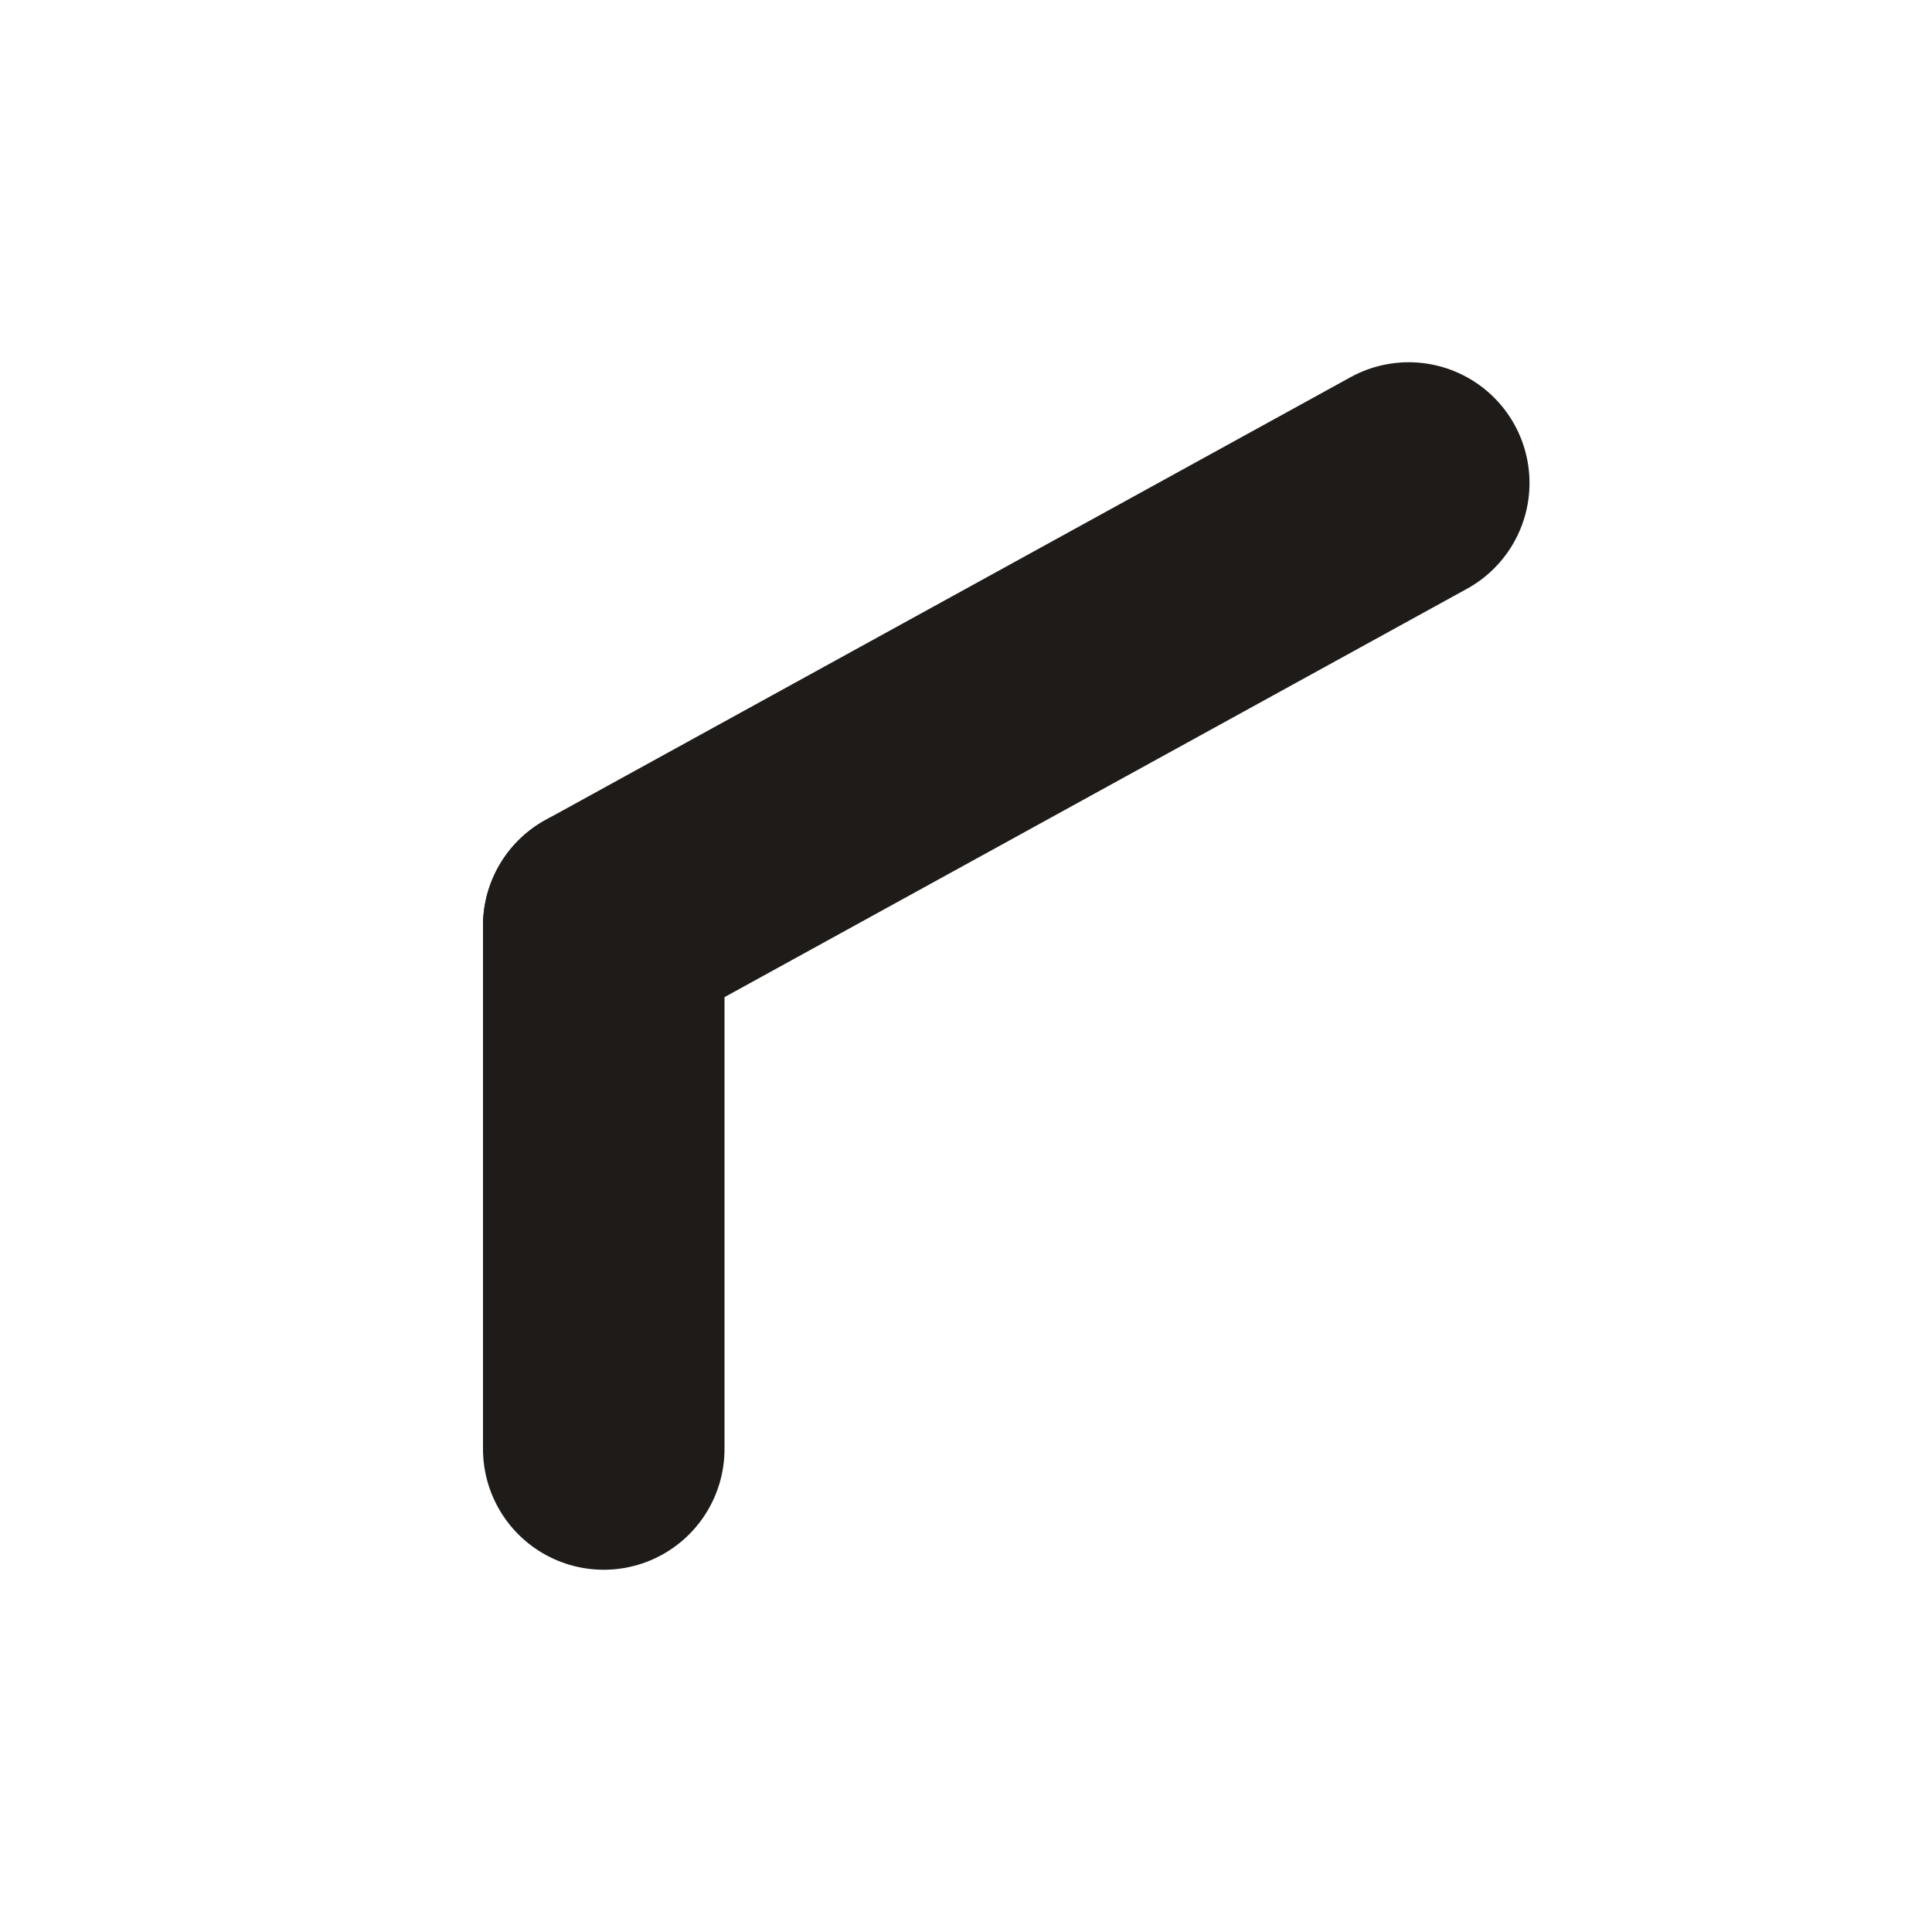
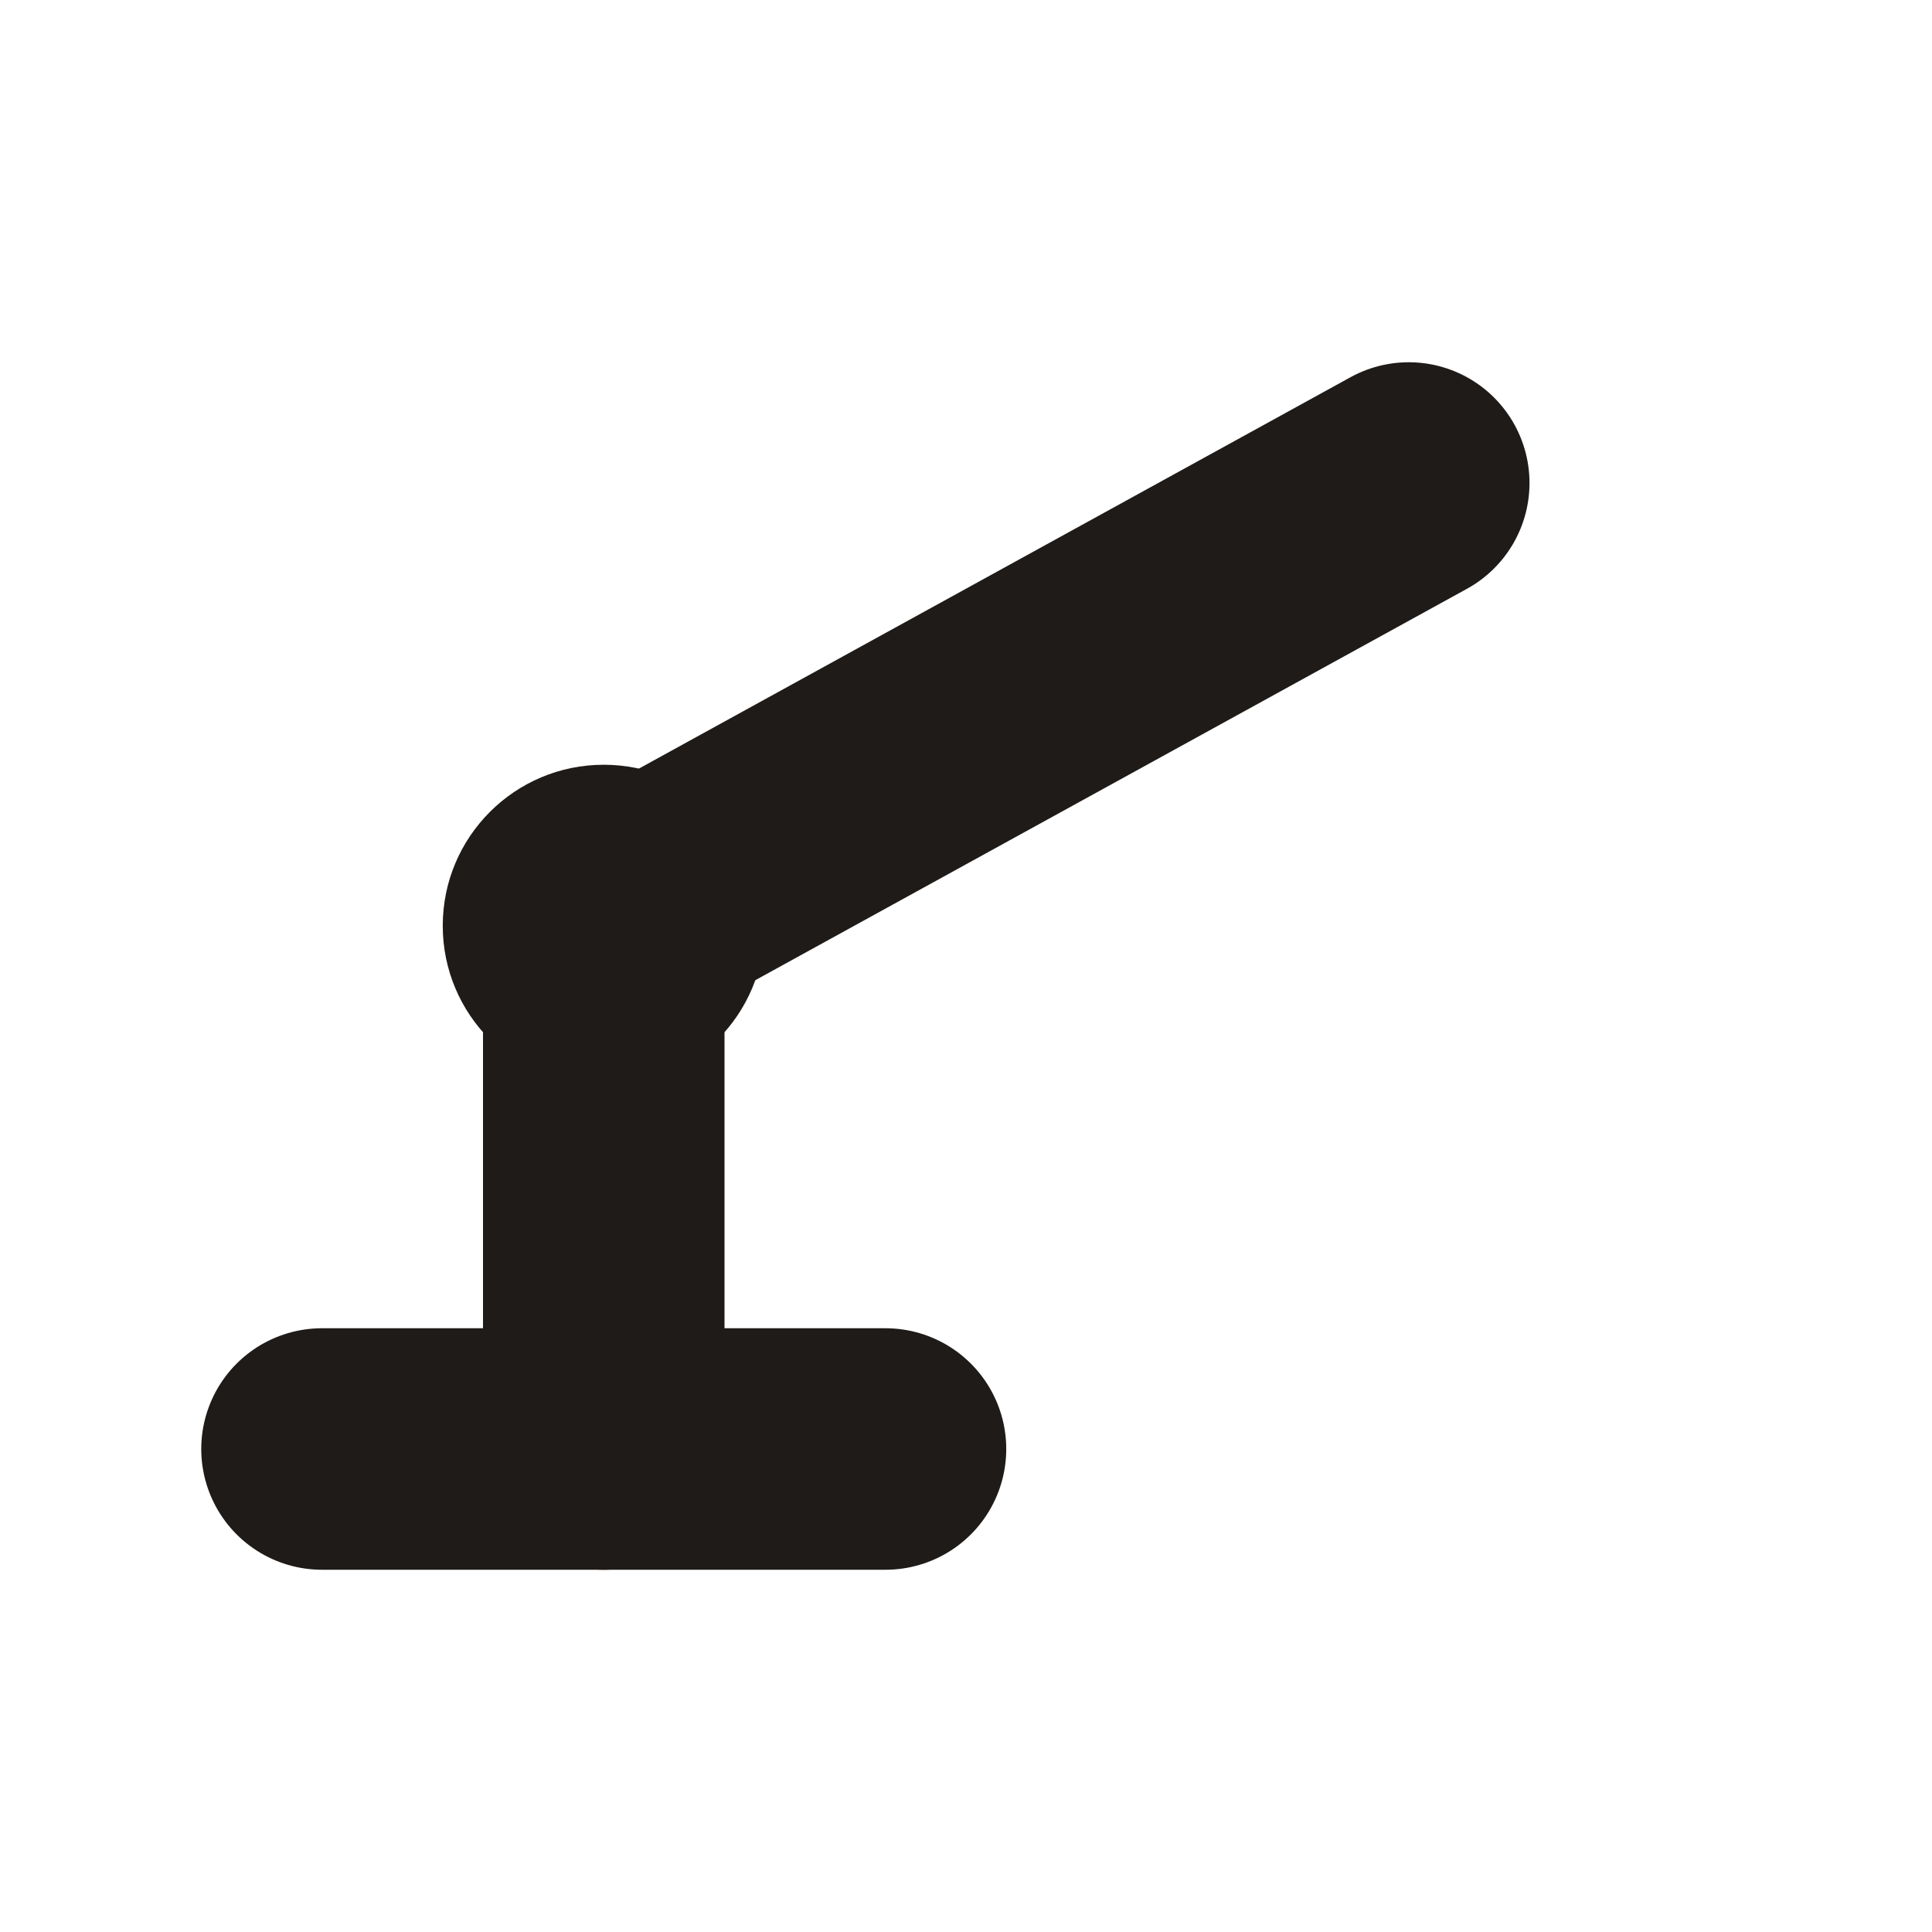
<svg xmlns="http://www.w3.org/2000/svg" viewBox="0 0 96 96" fill="none">
+   <line x1="16" y1="72" x2="44" y2="72" stroke="#1e1b18" stroke-width="12" stroke-linecap="round" />
  <line x1="30" y1="72" x2="30" y2="46" stroke="#1e1b18" stroke-width="12" stroke-linecap="round" />
  <line x1="30" y1="46" x2="70" y2="24" stroke="#1e1b18" stroke-width="12" stroke-linecap="round" />
+   <circle cx="30" cy="46" r="8" fill="#1e1b18" />
</svg>
